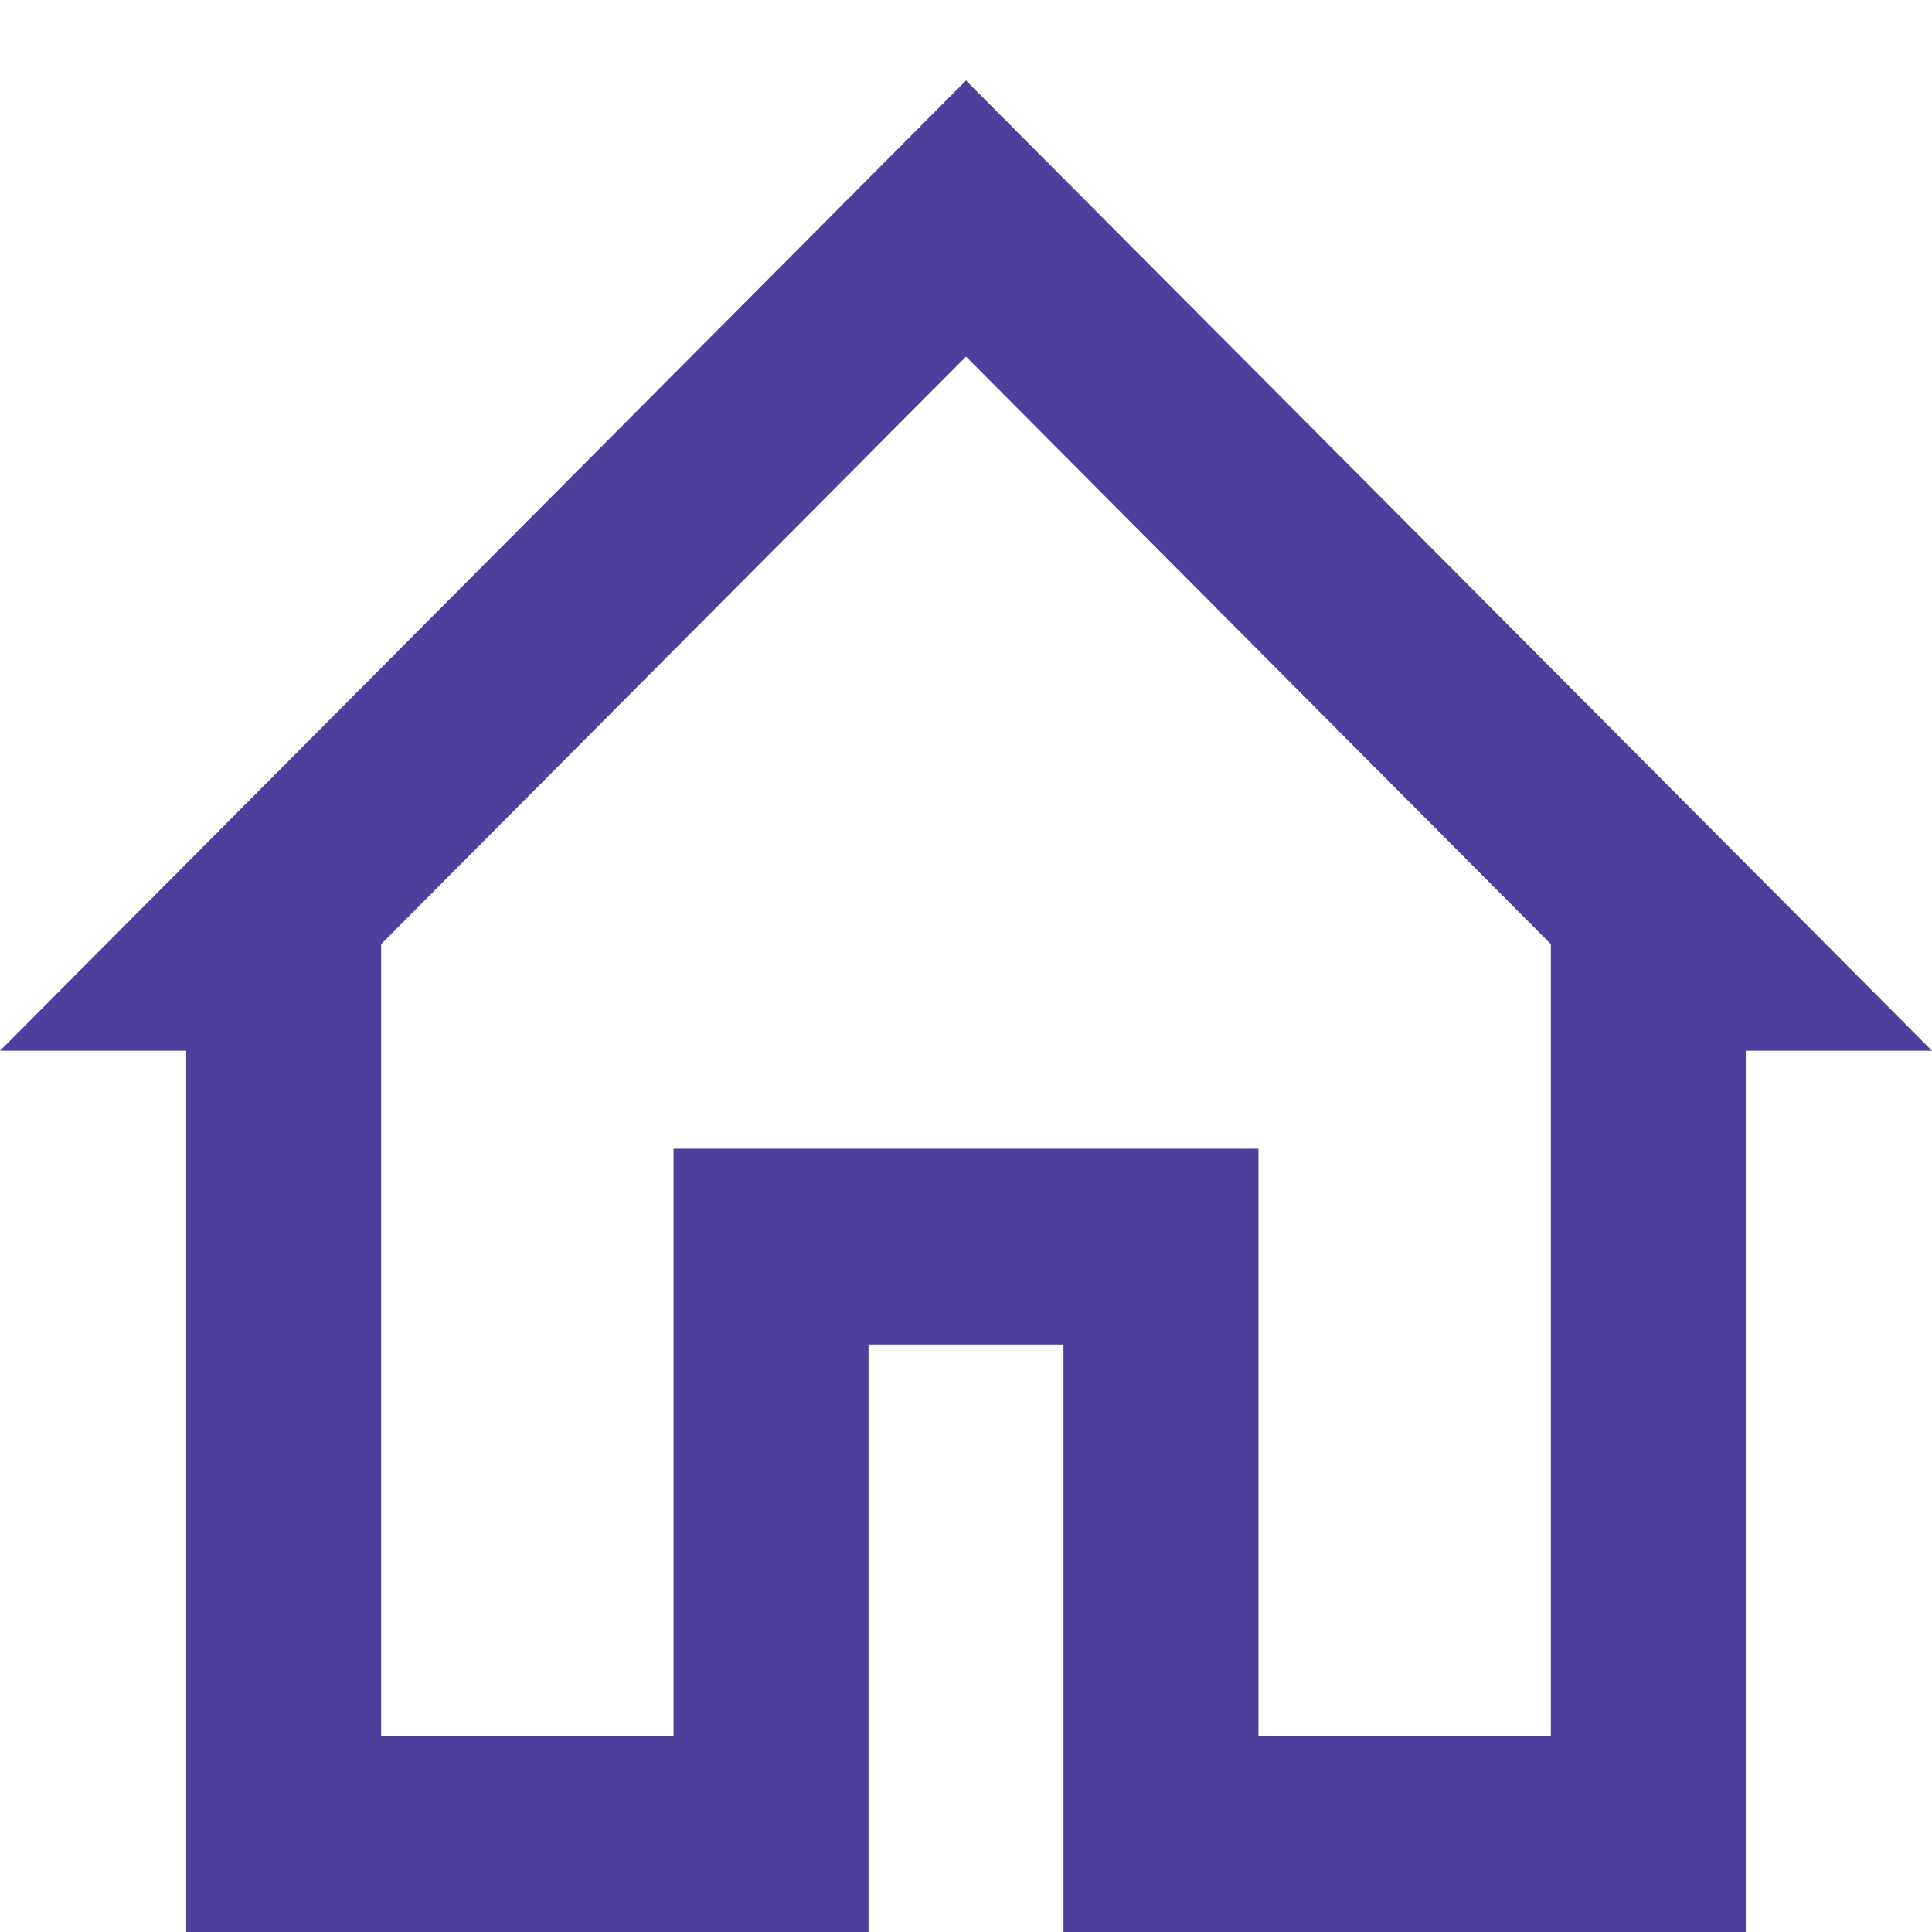
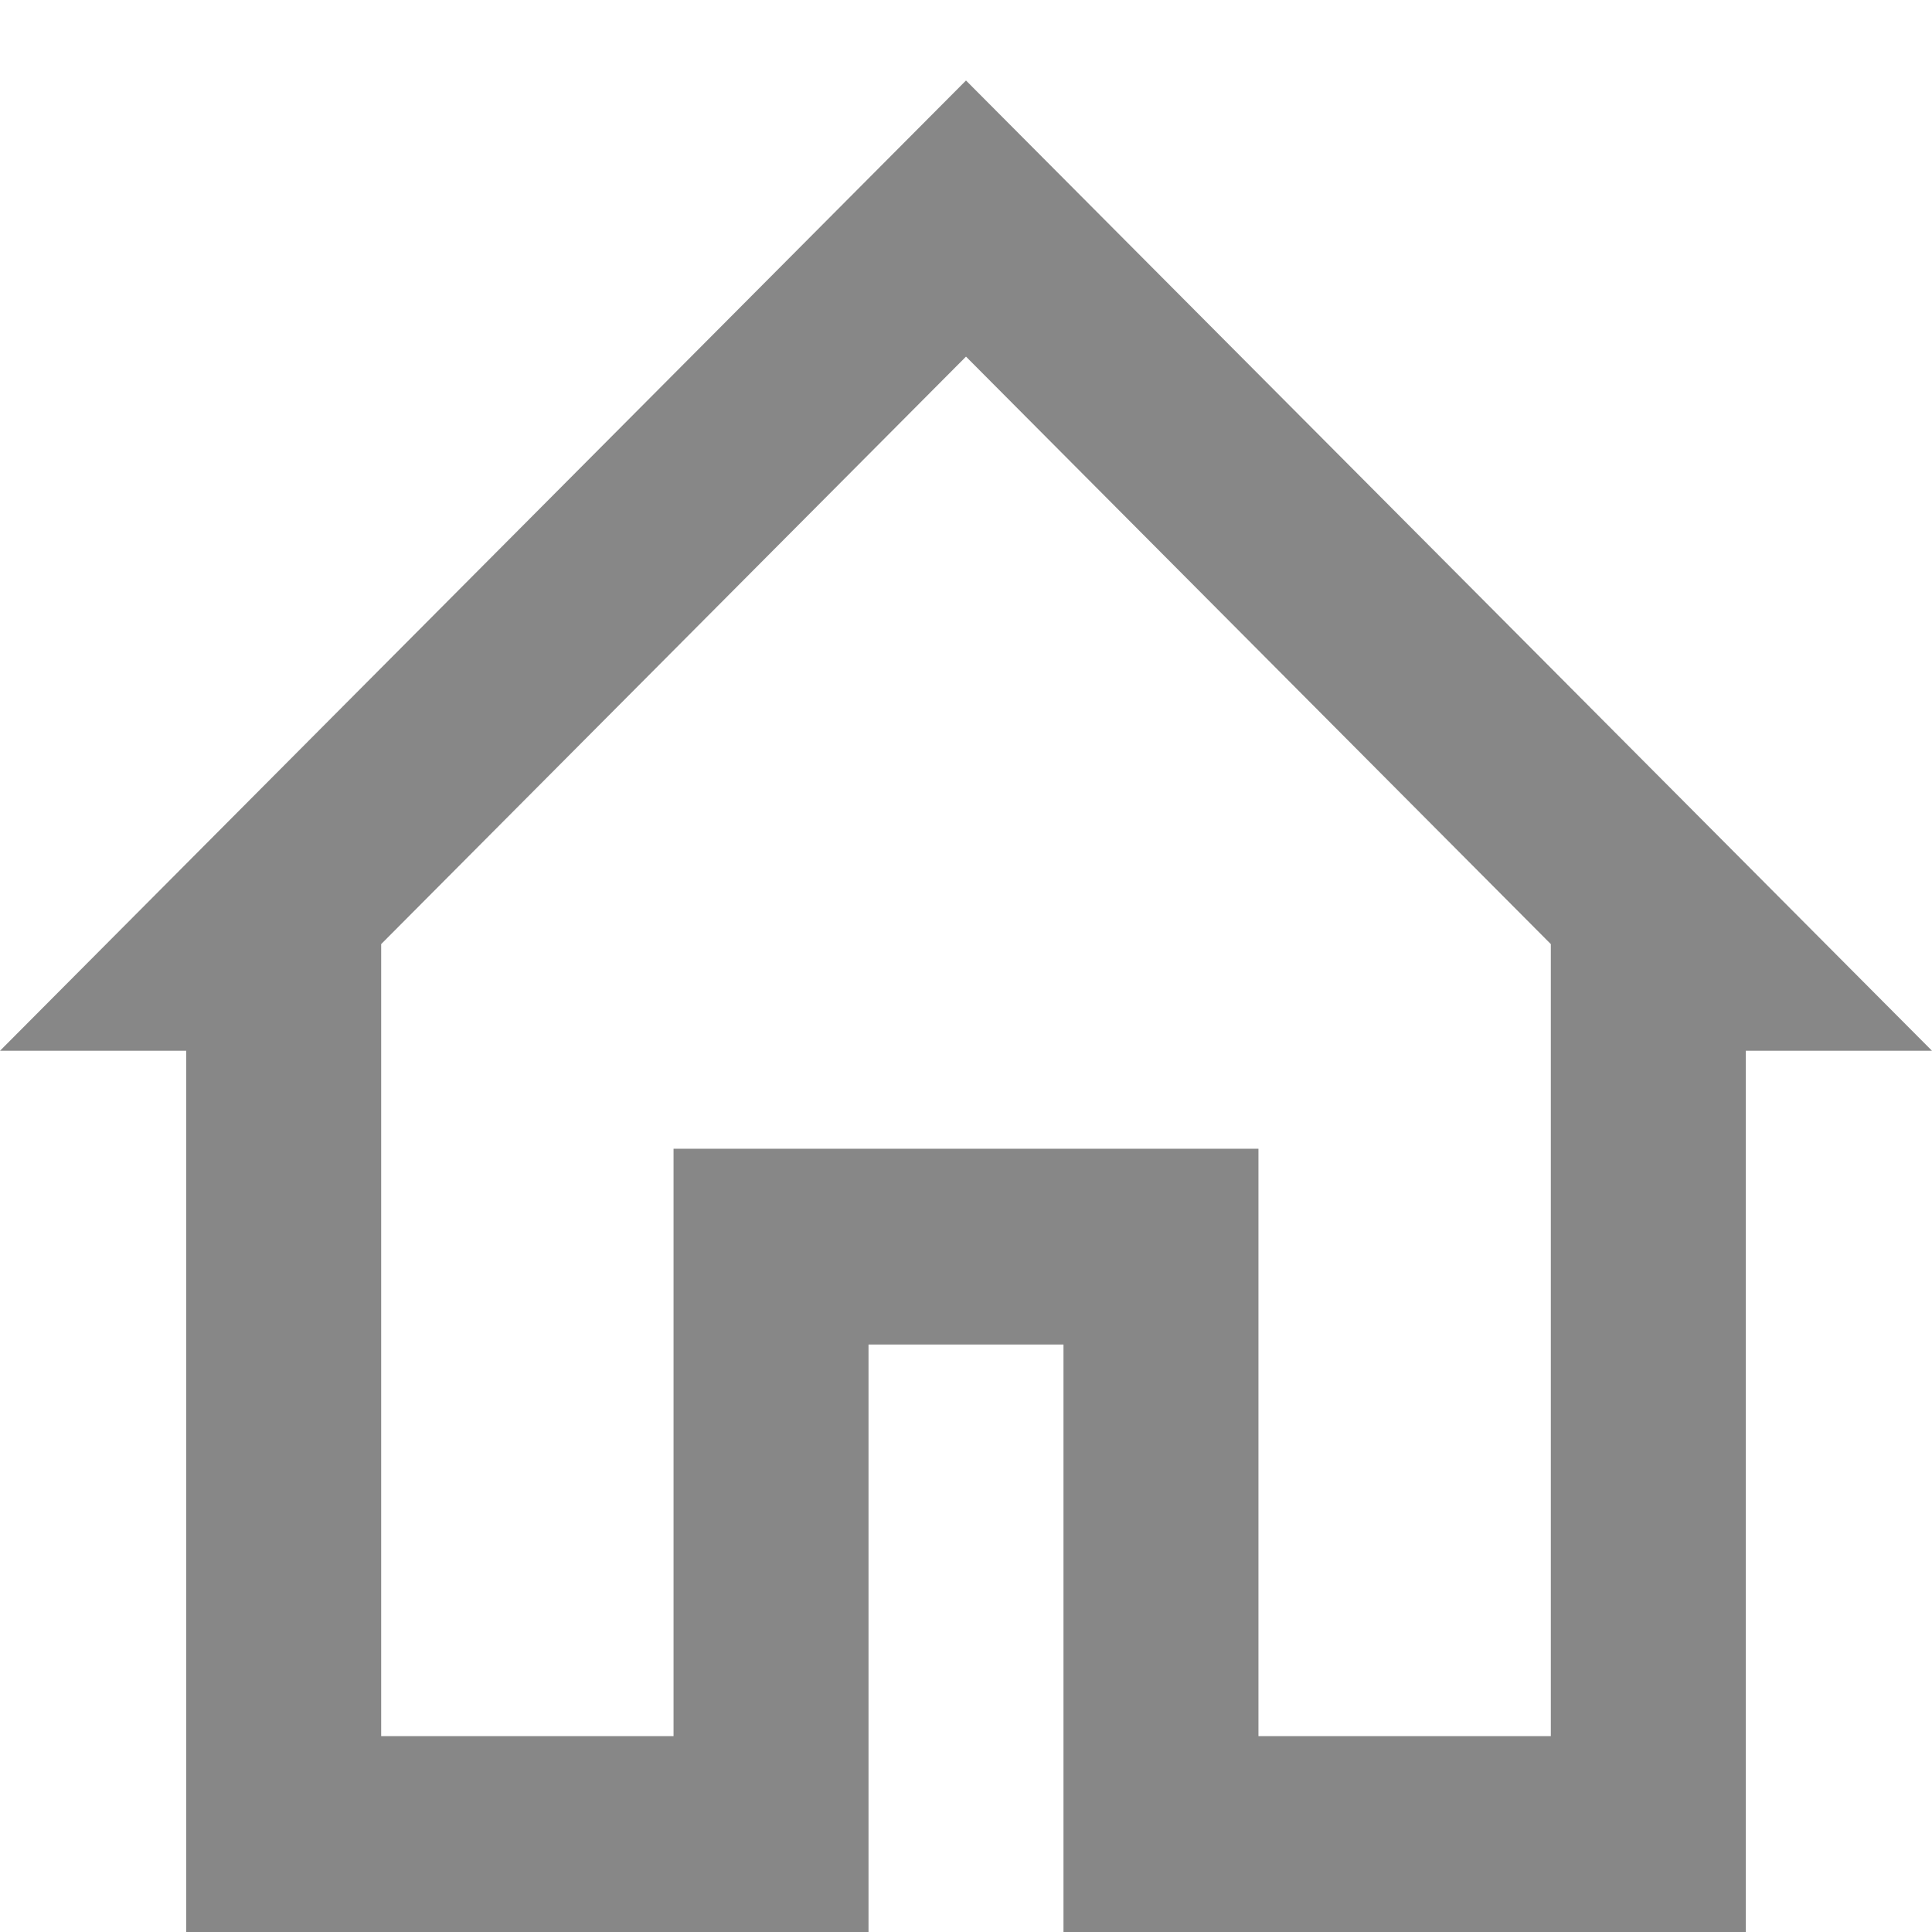
<svg xmlns="http://www.w3.org/2000/svg" width="24" height="24" viewBox="0 0 24 24" fill="none">
-   <path fill-rule="evenodd" clip-rule="evenodd" d="M24 13.053L12 1L0 13.053H2.313V24H10.789V16.702H13.211V24H21.687V13.053H24ZM8.367 14.27V21.567H4.735V11.728L12 4.43L19.265 11.728V21.567H15.633V14.27H13.211H10.789H8.367Z" fill="#503E9D" />
+   <path fill-rule="evenodd" clip-rule="evenodd" d="M24 13.053L12 1L0 13.053H2.313V24H10.789V16.702H13.211V24H21.687V13.053H24ZM8.367 14.27V21.567H4.735V11.728L12 4.43L19.265 11.728V21.567H15.633V14.27H13.211H10.789H8.367Z" fill="#878787" />
</svg>
